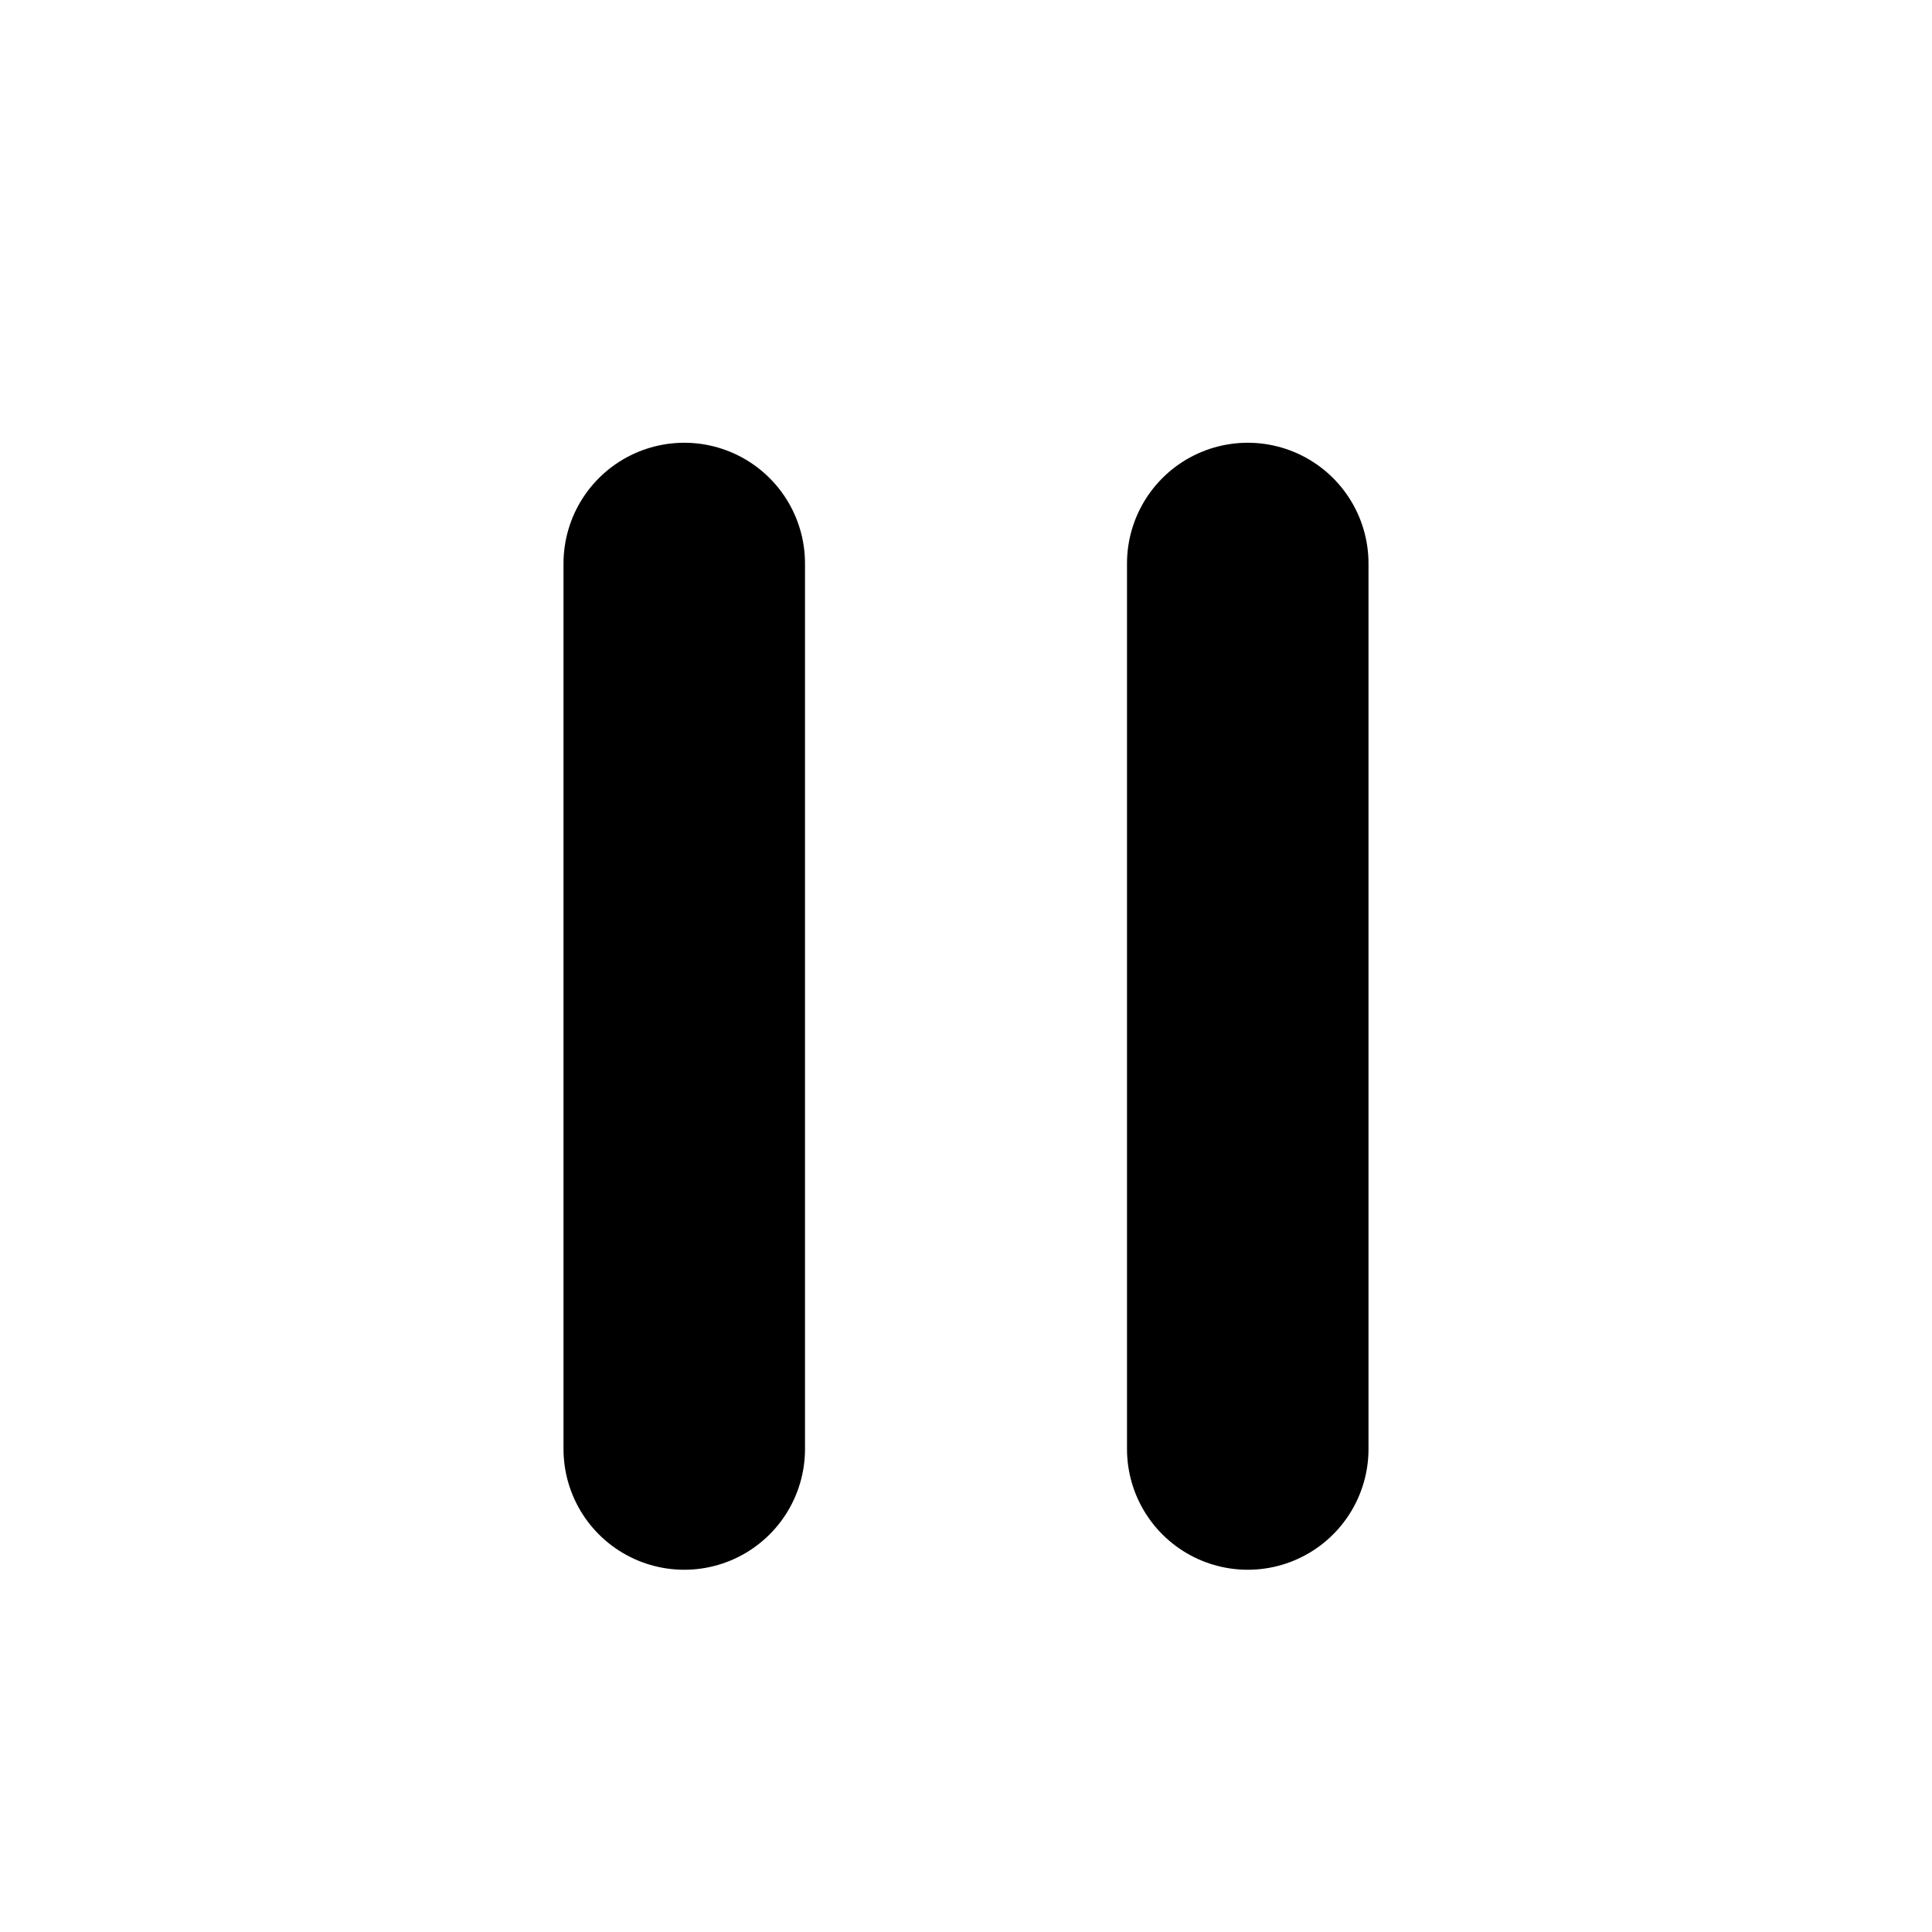
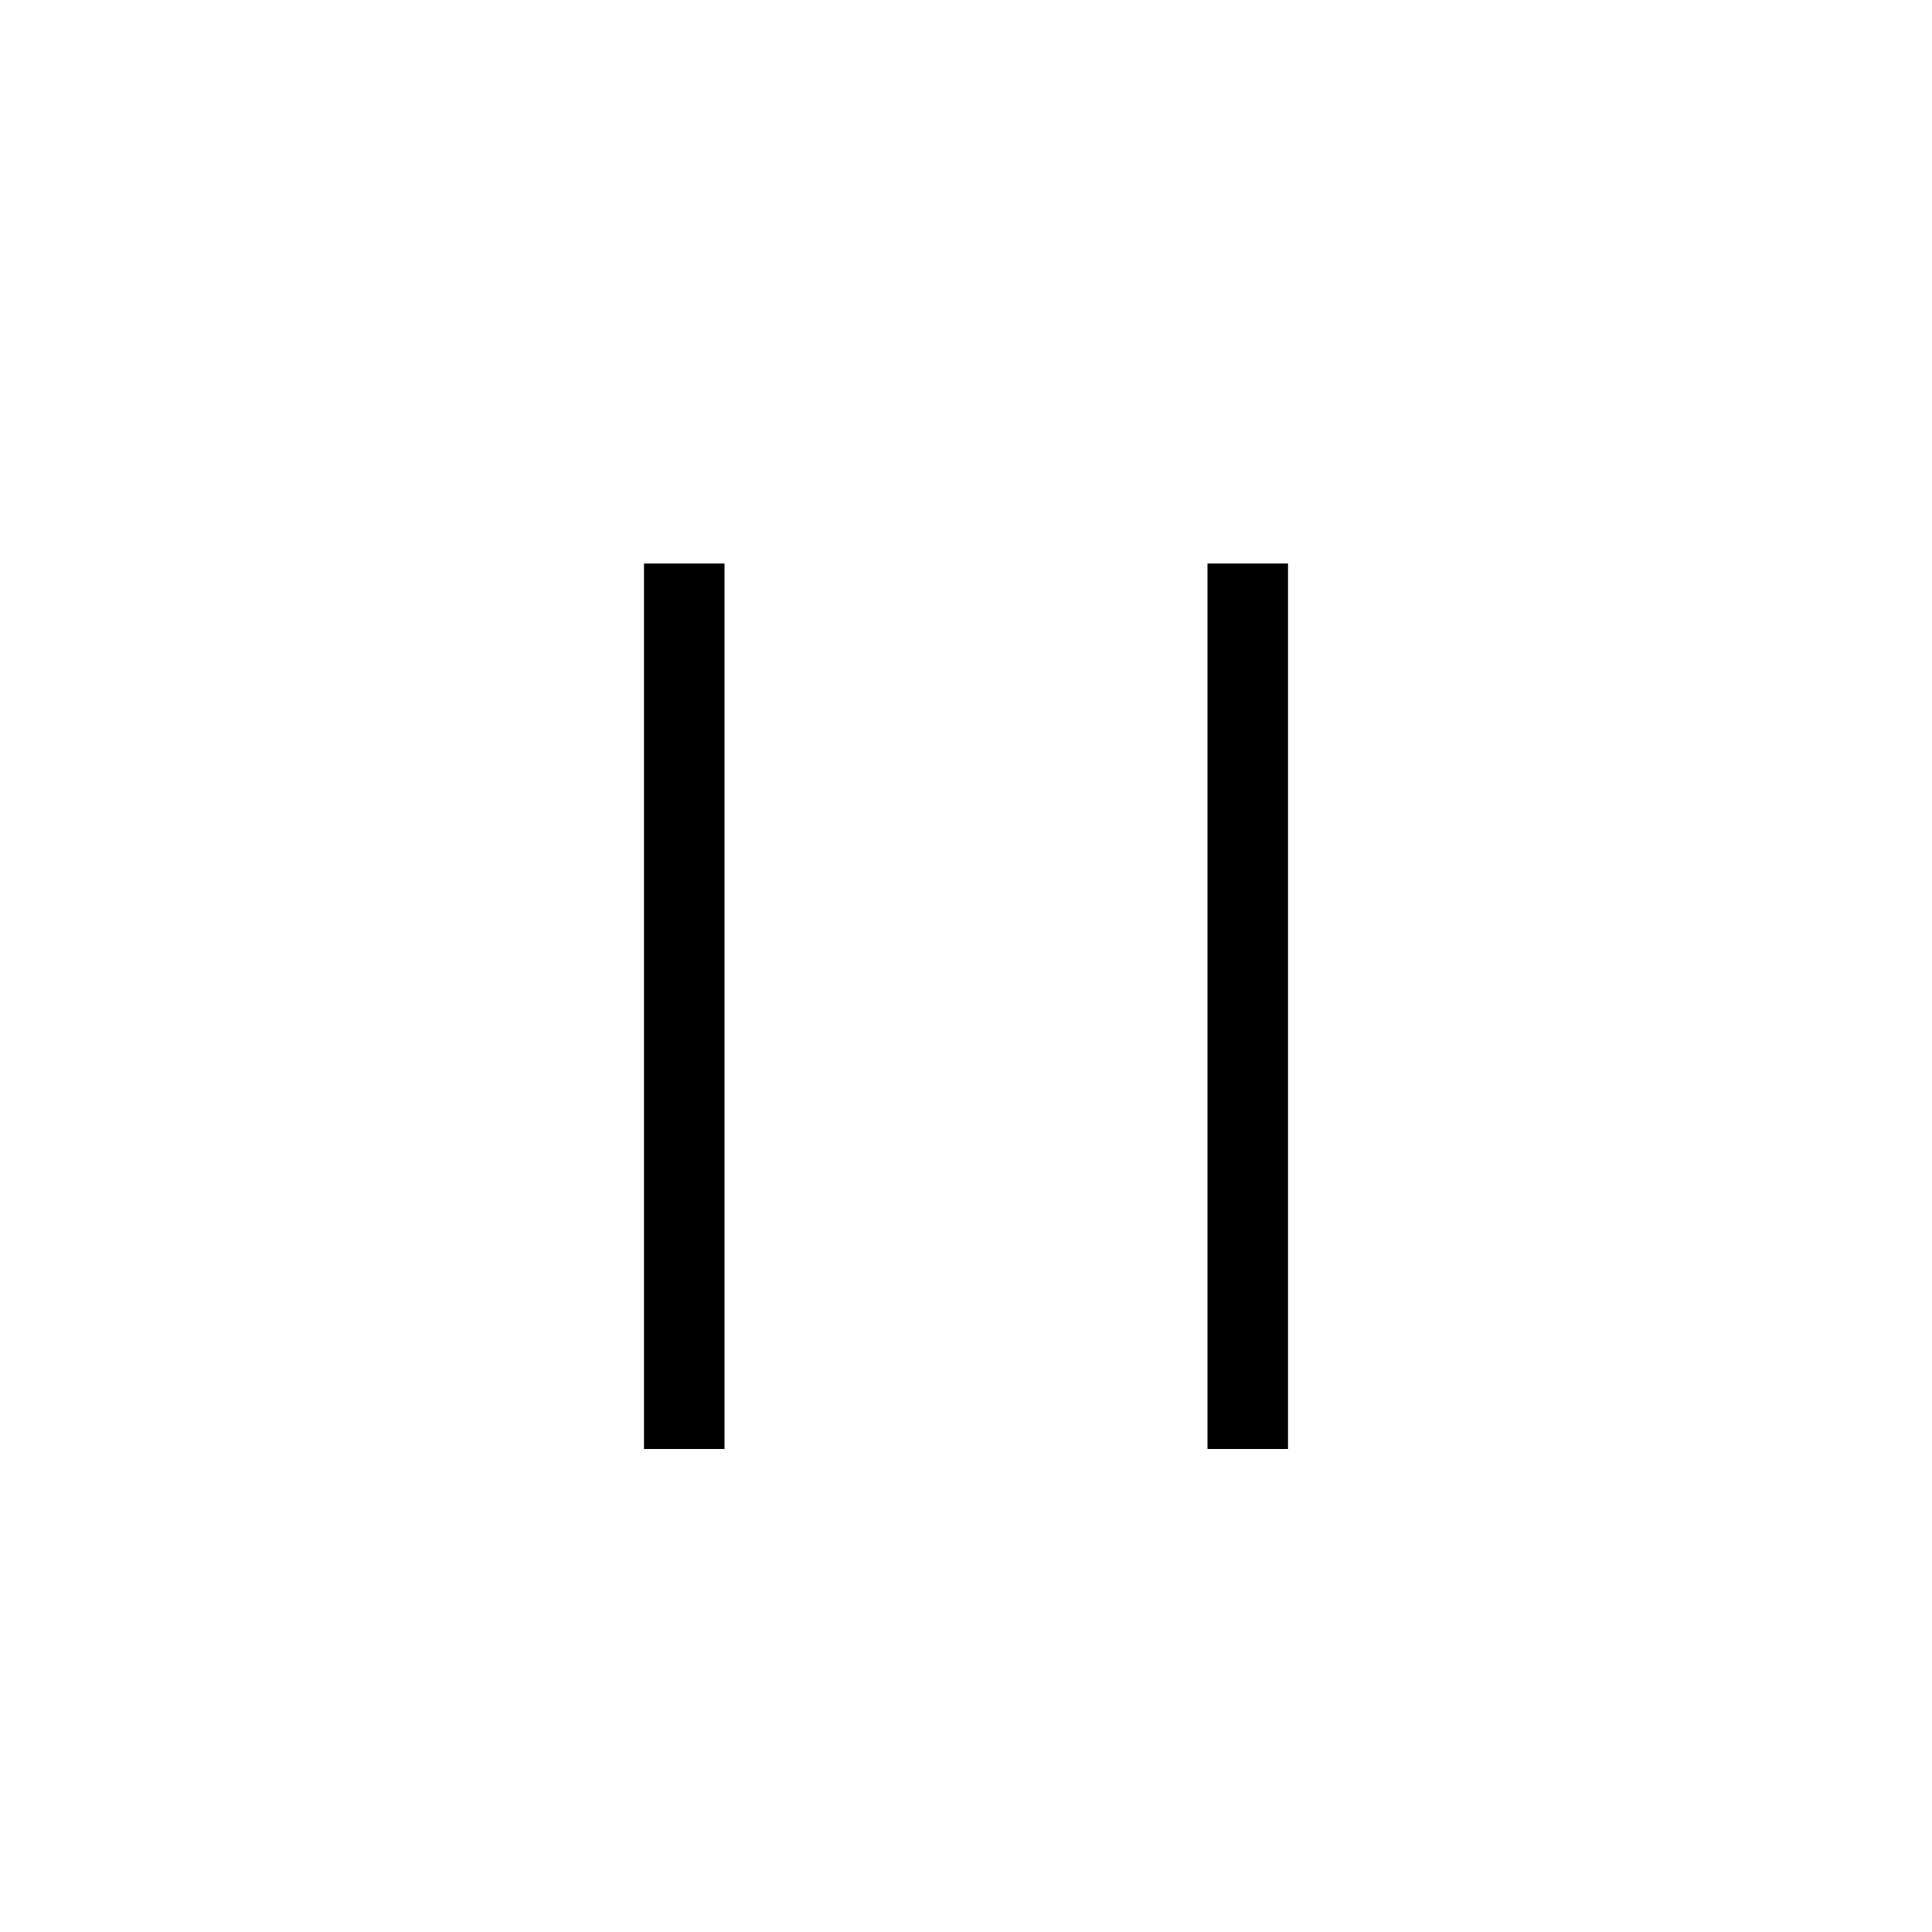
<svg xmlns="http://www.w3.org/2000/svg" width="800px" height="800px" viewBox="0 0 24 24" fill="none">
-   <path d="M8.5 7V18" stroke="#000000" stroke-width="3" stroke-linecap="round" />
-   <path d="M15.5 7V12.5V18" stroke="#000000" stroke-width="3" stroke-linecap="round" />
+   <path d="M8.5 7V18" stroke="#000000" strokeWidth="3" strokeLinecap="round" />
+   <path d="M15.5 7V12.5V18" stroke="#000000" strokeWidth="3" strokeLinecap="round" />
</svg>
